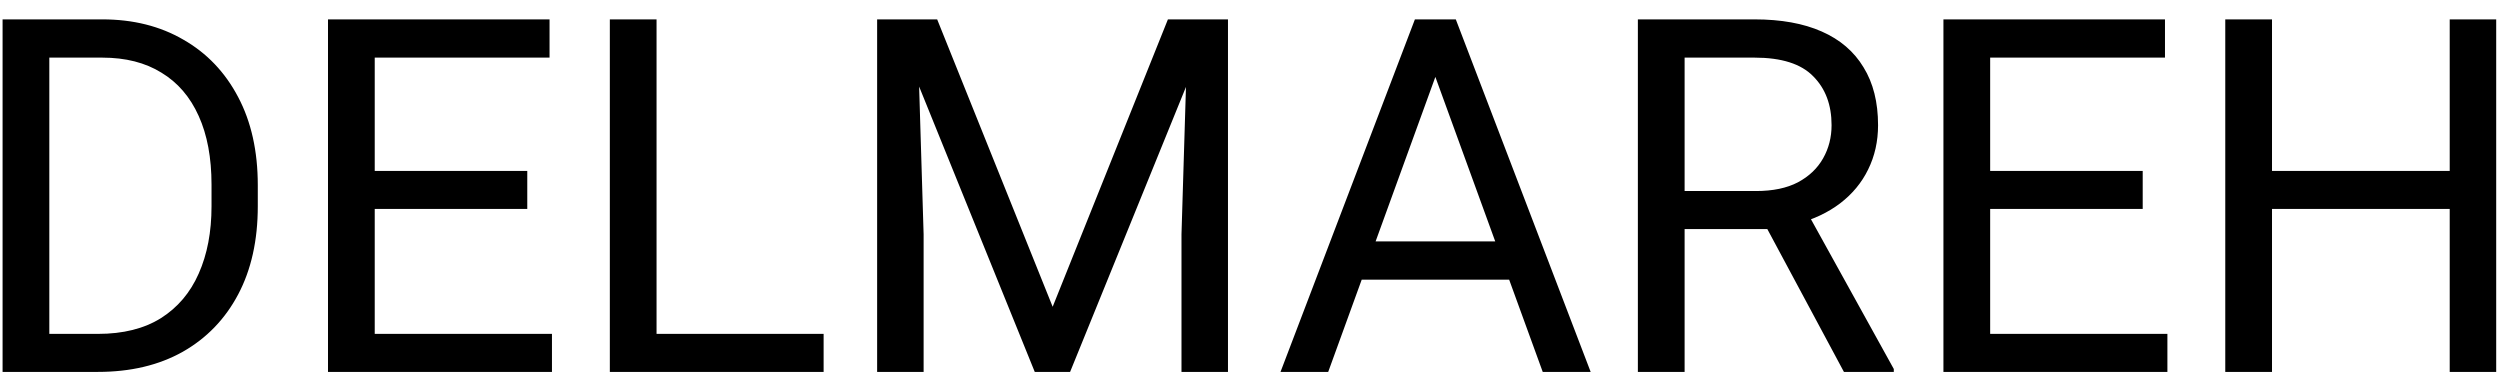
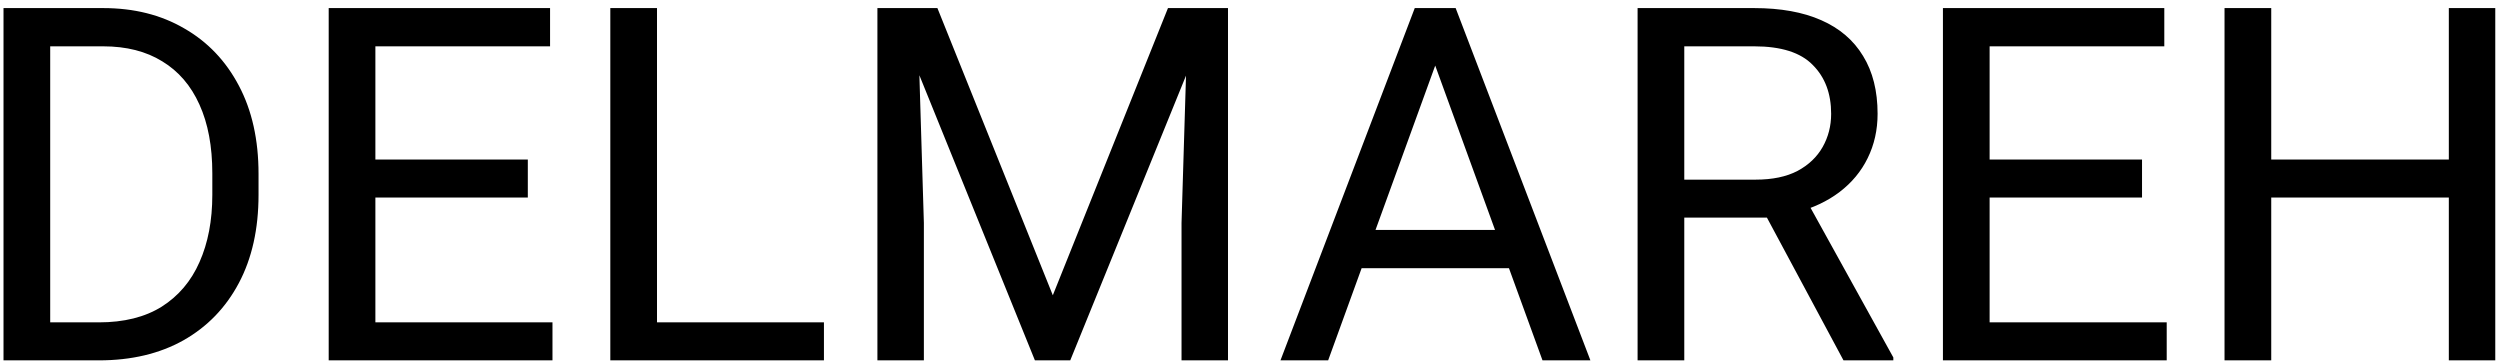
- <svg xmlns="http://www.w3.org/2000/svg" width="121" height="18" viewBox="0 0 121 18" fill="none">
-   <path d="M4.742 18H1.18L1.203 16.16H4.742C5.961 16.16 6.977 15.906 7.789 15.398C8.602 14.883 9.211 14.164 9.617 13.242C10.031 12.312 10.238 11.227 10.238 9.984V8.941C10.238 7.637 10.031 6.527 9.617 5.613C9.203 4.691 8.602 3.992 7.812 3.516C7.031 3.031 6.078 2.789 4.953 2.789H1.109V0.938H4.953C6.445 0.938 7.754 1.266 8.879 1.922C10.012 2.57 10.895 3.496 11.527 4.699C12.16 5.895 12.477 7.316 12.477 8.965V9.984C12.477 11.633 12.16 13.055 11.527 14.25C10.895 15.445 10 16.371 8.844 17.027C7.688 17.676 6.32 18 4.742 18ZM2.387 0.938V18H0.125V0.938H2.387ZM26.715 16.16V18H17.68V16.16H26.715ZM18.137 0.938V18H15.875V0.938H18.137ZM25.52 8.273V10.113H17.68V8.273H25.52ZM26.598 0.938V2.789H17.68V0.938H26.598ZM39.863 16.16V18H31.332V16.16H39.863ZM31.777 0.938V18H29.516V0.938H31.777ZM43.168 0.938H45.359L50.949 14.848L56.527 0.938H58.73L51.793 18H50.082L43.168 0.938ZM42.453 0.938H44.387L44.703 11.344V18H42.453V0.938ZM57.5 0.938H59.434V18H57.184V11.344L57.5 0.938ZM69.934 2.449L64.285 18H61.977L68.481 0.938H69.969L69.934 2.449ZM74.668 18L69.008 2.449L68.973 0.938H70.461L76.988 18H74.668ZM74.375 11.684V13.535H64.789V11.684H74.375ZM79.273 0.938H84.922C86.203 0.938 87.285 1.133 88.168 1.523C89.059 1.914 89.734 2.492 90.195 3.258C90.664 4.016 90.898 4.949 90.898 6.059C90.898 6.84 90.738 7.555 90.418 8.203C90.106 8.844 89.652 9.391 89.059 9.844C88.473 10.289 87.769 10.621 86.949 10.84L86.316 11.086H81.008L80.984 9.246H84.992C85.805 9.246 86.481 9.105 87.019 8.824C87.559 8.535 87.965 8.148 88.238 7.664C88.512 7.18 88.648 6.645 88.648 6.059C88.648 5.074 88.352 4.285 87.758 3.691C87.172 3.09 86.227 2.789 84.922 2.789H81.535V18H79.273V0.938ZM89.246 18L85.098 10.266L87.453 10.254L91.66 17.859V18H89.246ZM104.902 16.16V18H95.867V16.16H104.902ZM96.324 0.938V18H94.062V0.938H96.324ZM103.707 8.273V10.113H95.867V8.273H103.707ZM104.785 0.938V2.789H95.867V0.938H104.785ZM118.848 8.273V10.113H109.613V8.273H118.848ZM109.965 0.938V18H107.703V0.938H109.965ZM120.816 0.938V18H118.566V0.938H120.816Z" fill="black" />
+ <svg xmlns="http://www.w3.org/2000/svg" width="111" height="16" viewBox="0 0 111 16" fill="none">
+   <path d="M4.389 16H1.123L1.145 14.313H4.389C5.506 14.313 6.437 14.081 7.182 13.615C7.926 13.143 8.485 12.484 8.857 11.639C9.237 10.787 9.427 9.791 9.427 8.652V7.696C9.427 6.5 9.237 5.483 8.857 4.646C8.478 3.8 7.926 3.16 7.203 2.723C6.487 2.279 5.613 2.057 4.582 2.057H1.059V0.359H4.582C5.95 0.359 7.149 0.66 8.181 1.262C9.219 1.856 10.028 2.705 10.608 3.808C11.188 4.903 11.479 6.207 11.479 7.718V8.652C11.479 10.163 11.188 11.467 10.608 12.562C10.028 13.658 9.208 14.507 8.148 15.108C7.089 15.703 5.835 16 4.389 16ZM2.229 0.359V16H0.156V0.359H2.229ZM24.53 14.313V16H16.248V14.313H24.53ZM16.667 0.359V16H14.594V0.359H16.667ZM23.435 7.084V8.771H16.248V7.084H23.435ZM24.423 0.359V2.057H16.248V0.359H24.423ZM36.583 14.313V16H28.763V14.313H36.583ZM29.171 0.359V16H27.098V0.359H29.171ZM39.612 0.359H41.621L46.745 13.11L51.858 0.359H53.878L47.519 16H45.95L39.612 0.359ZM38.957 0.359H40.73L41.02 9.898V16H38.957V0.359ZM52.75 0.359H54.523V16H52.46V9.898L52.75 0.359ZM64.147 1.745L58.97 16H56.853L62.815 0.359H64.18L64.147 1.745ZM68.487 16L63.299 1.745L63.267 0.359H64.631L70.614 16H68.487ZM68.219 10.21V11.907H59.432V10.21H68.219ZM72.709 0.359H77.887C79.061 0.359 80.053 0.538 80.862 0.896C81.679 1.255 82.298 1.785 82.721 2.486C83.15 3.181 83.365 4.037 83.365 5.054C83.365 5.77 83.218 6.425 82.925 7.02C82.638 7.607 82.223 8.108 81.679 8.523C81.142 8.932 80.497 9.236 79.745 9.437L79.165 9.662H74.299L74.277 7.976H77.951C78.696 7.976 79.315 7.847 79.81 7.589C80.304 7.324 80.676 6.969 80.927 6.525C81.177 6.081 81.303 5.591 81.303 5.054C81.303 4.151 81.031 3.428 80.486 2.884C79.949 2.332 79.083 2.057 77.887 2.057H74.782V16H72.709V0.359ZM81.851 16L78.048 8.91L80.207 8.899L84.064 15.871V16H81.851ZM96.202 14.313V16H87.92V14.313H96.202ZM88.339 0.359V16H86.266V0.359H88.339ZM95.106 7.084V8.771H87.92V7.084H95.106ZM96.095 0.359V2.057H87.92V0.359H96.095ZM108.985 7.084V8.771H100.521V7.084H108.985ZM100.843 0.359V16H98.769V0.359H100.843ZM110.79 0.359V16H108.728V0.359H110.79Z" fill="black" />
</svg>
